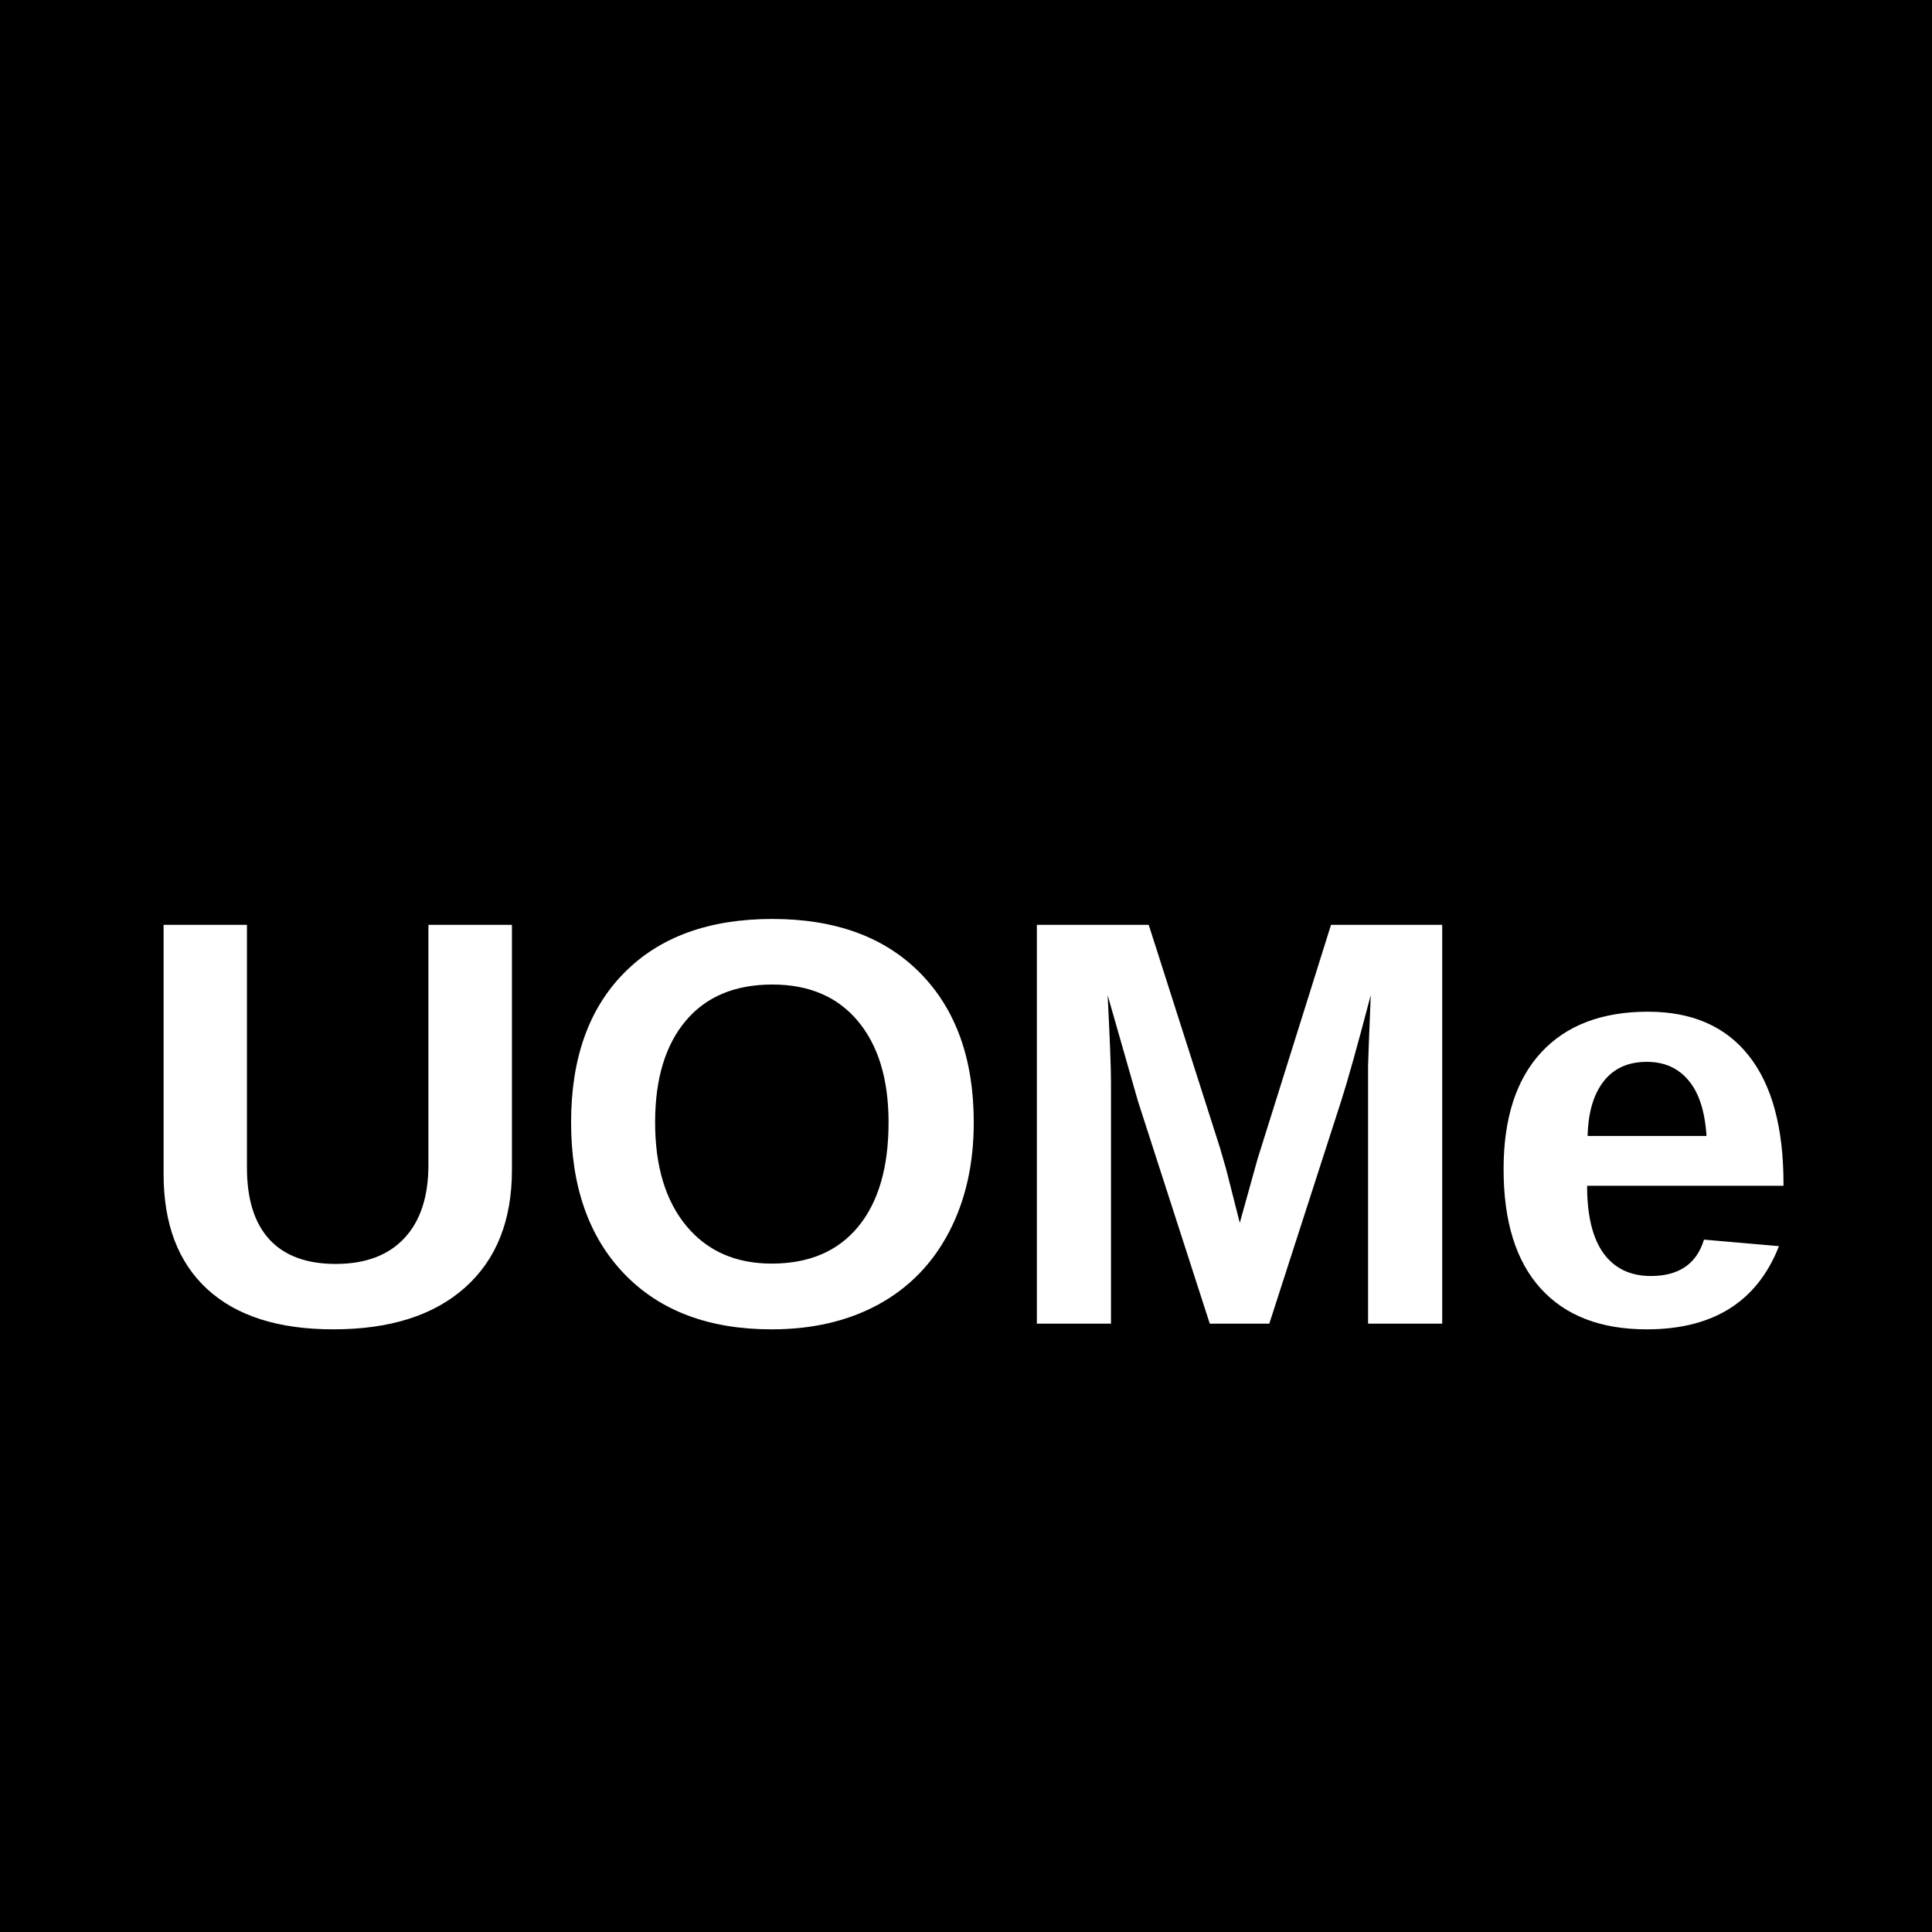
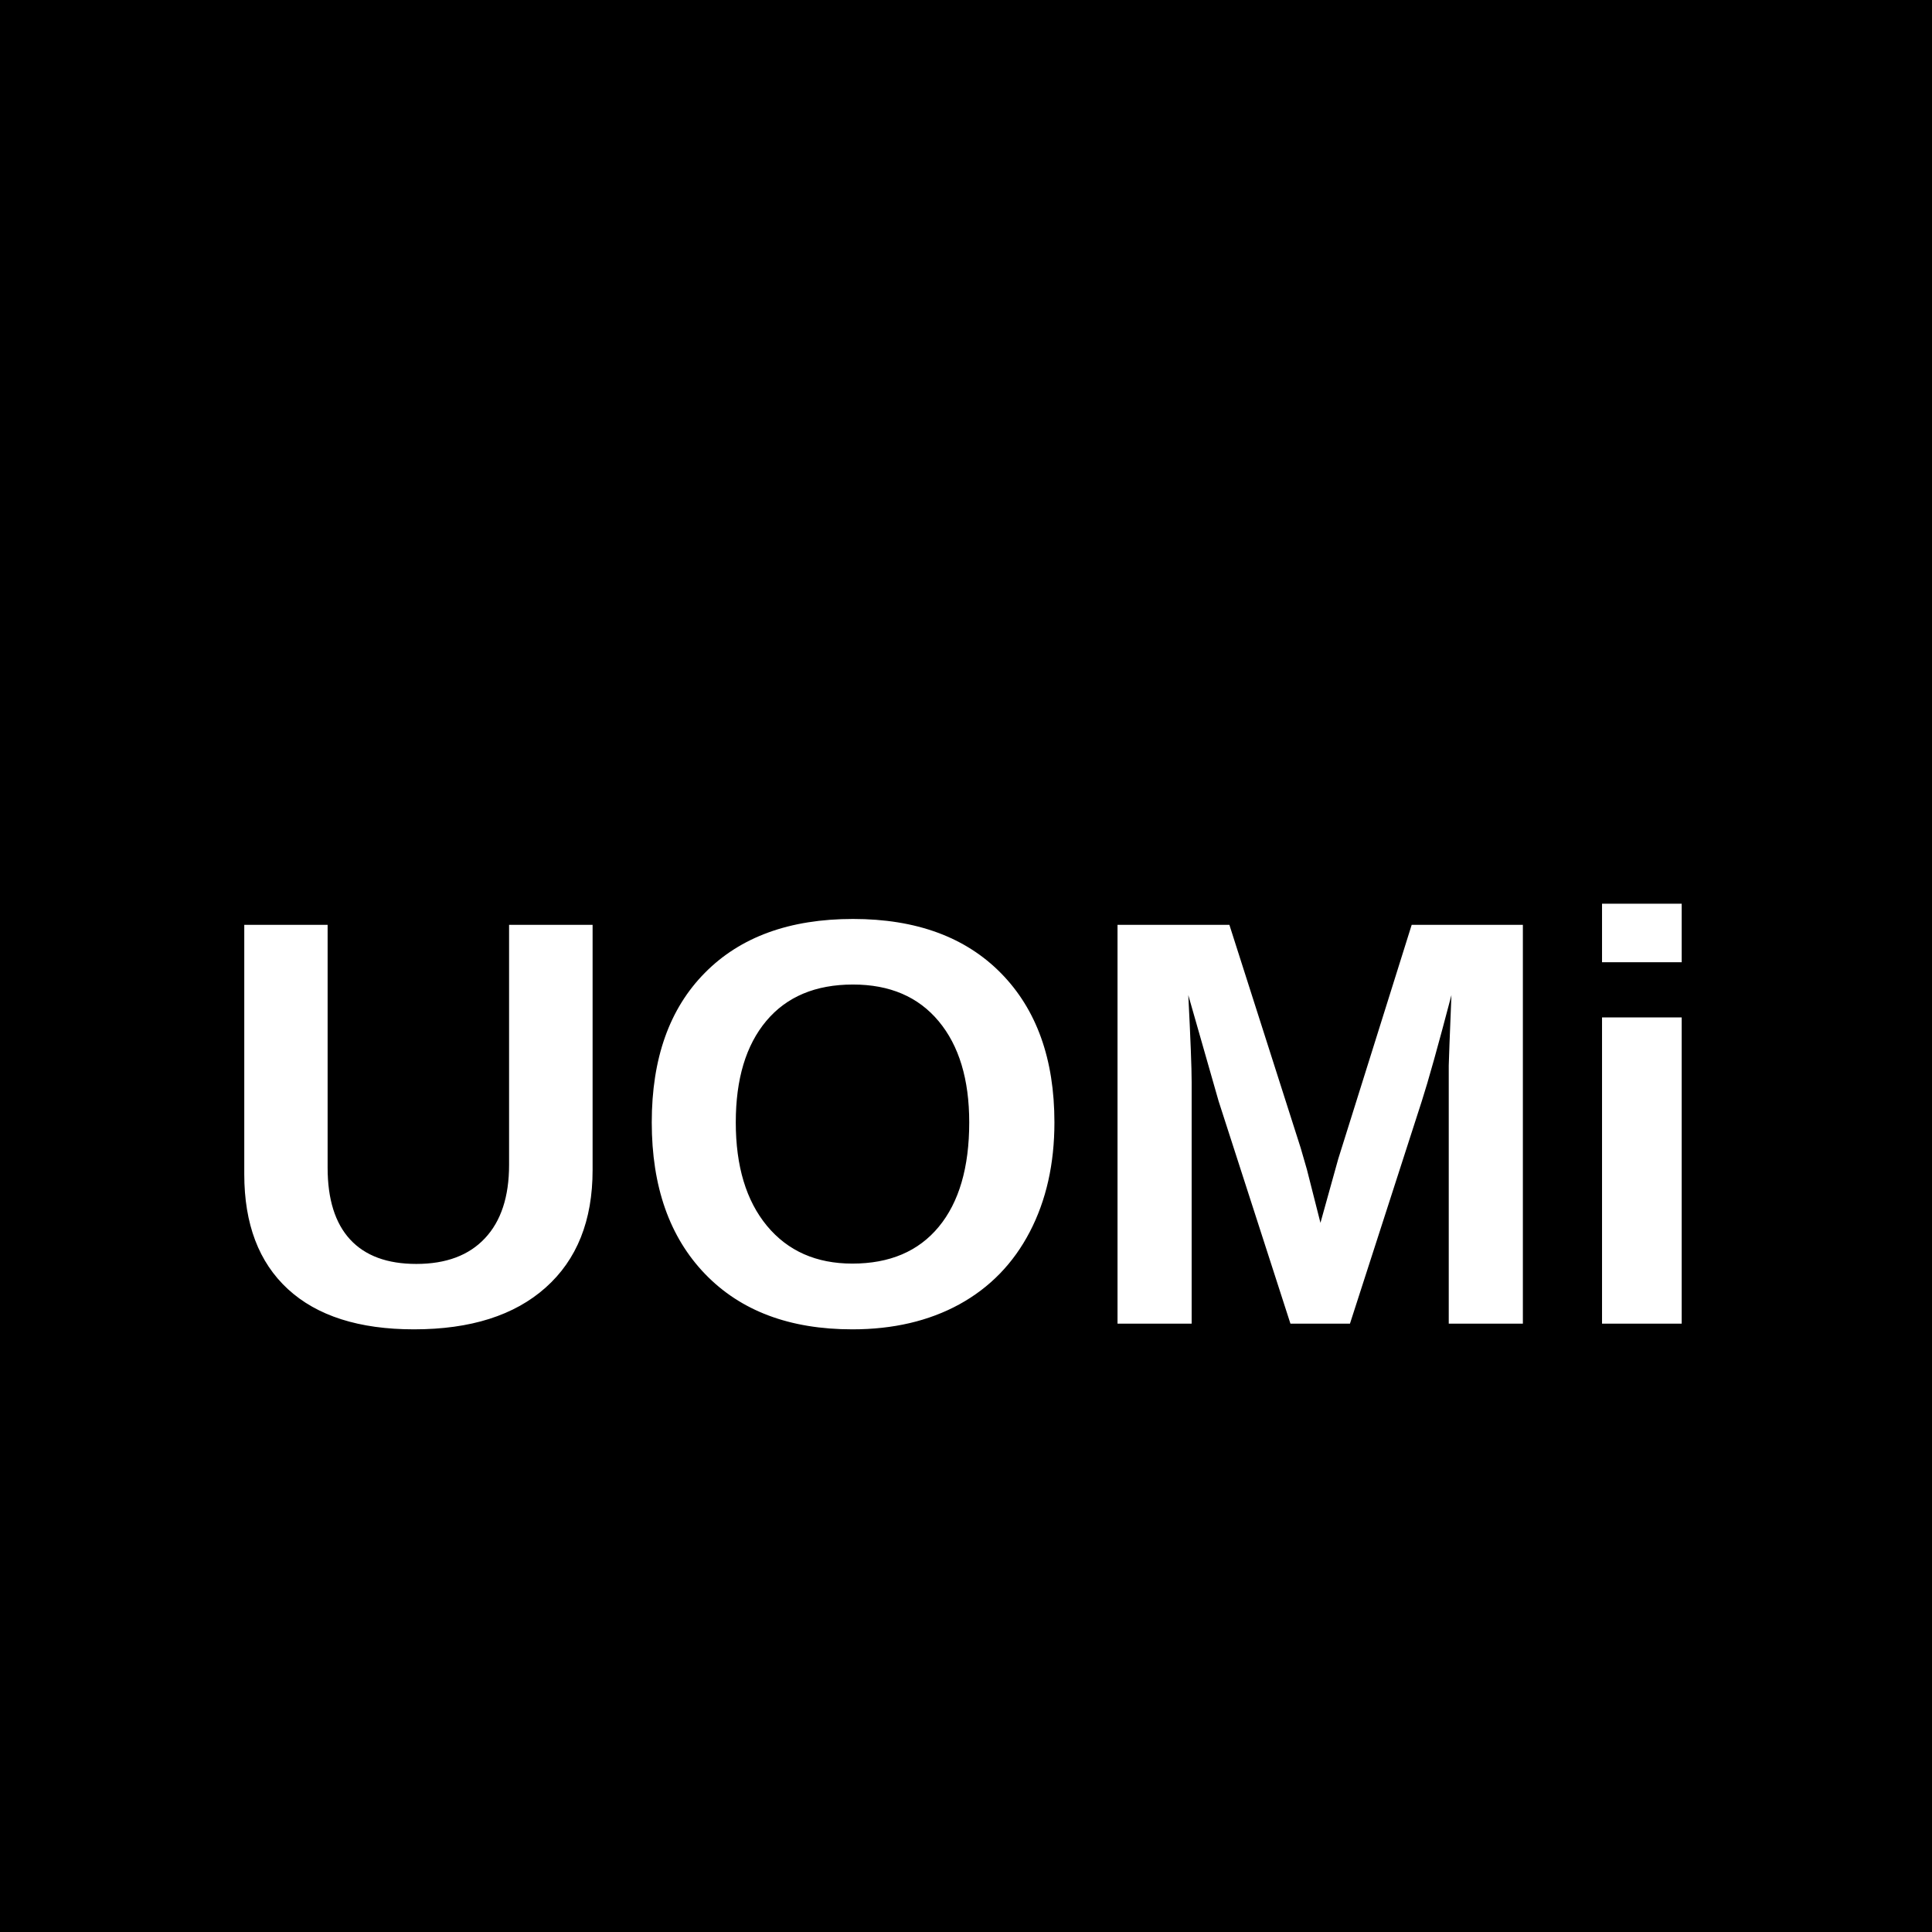
<svg xmlns="http://www.w3.org/2000/svg" width="180" height="180">
  <rect width="180" height="180" fill="#000000" />
-   <text x="90" y="108" font-family="Arial, sans-serif" font-size="54" font-weight="bold" fill="#ffffff" text-anchor="middle" dominant-baseline="middle">UOMe</text>
+   <text x="90" y="108" font-family="Arial, sans-serif" font-size="54" font-weight="bold" fill="#ffffff" text-anchor="middle" dominant-baseline="middle">UOMi</text>
</svg>
